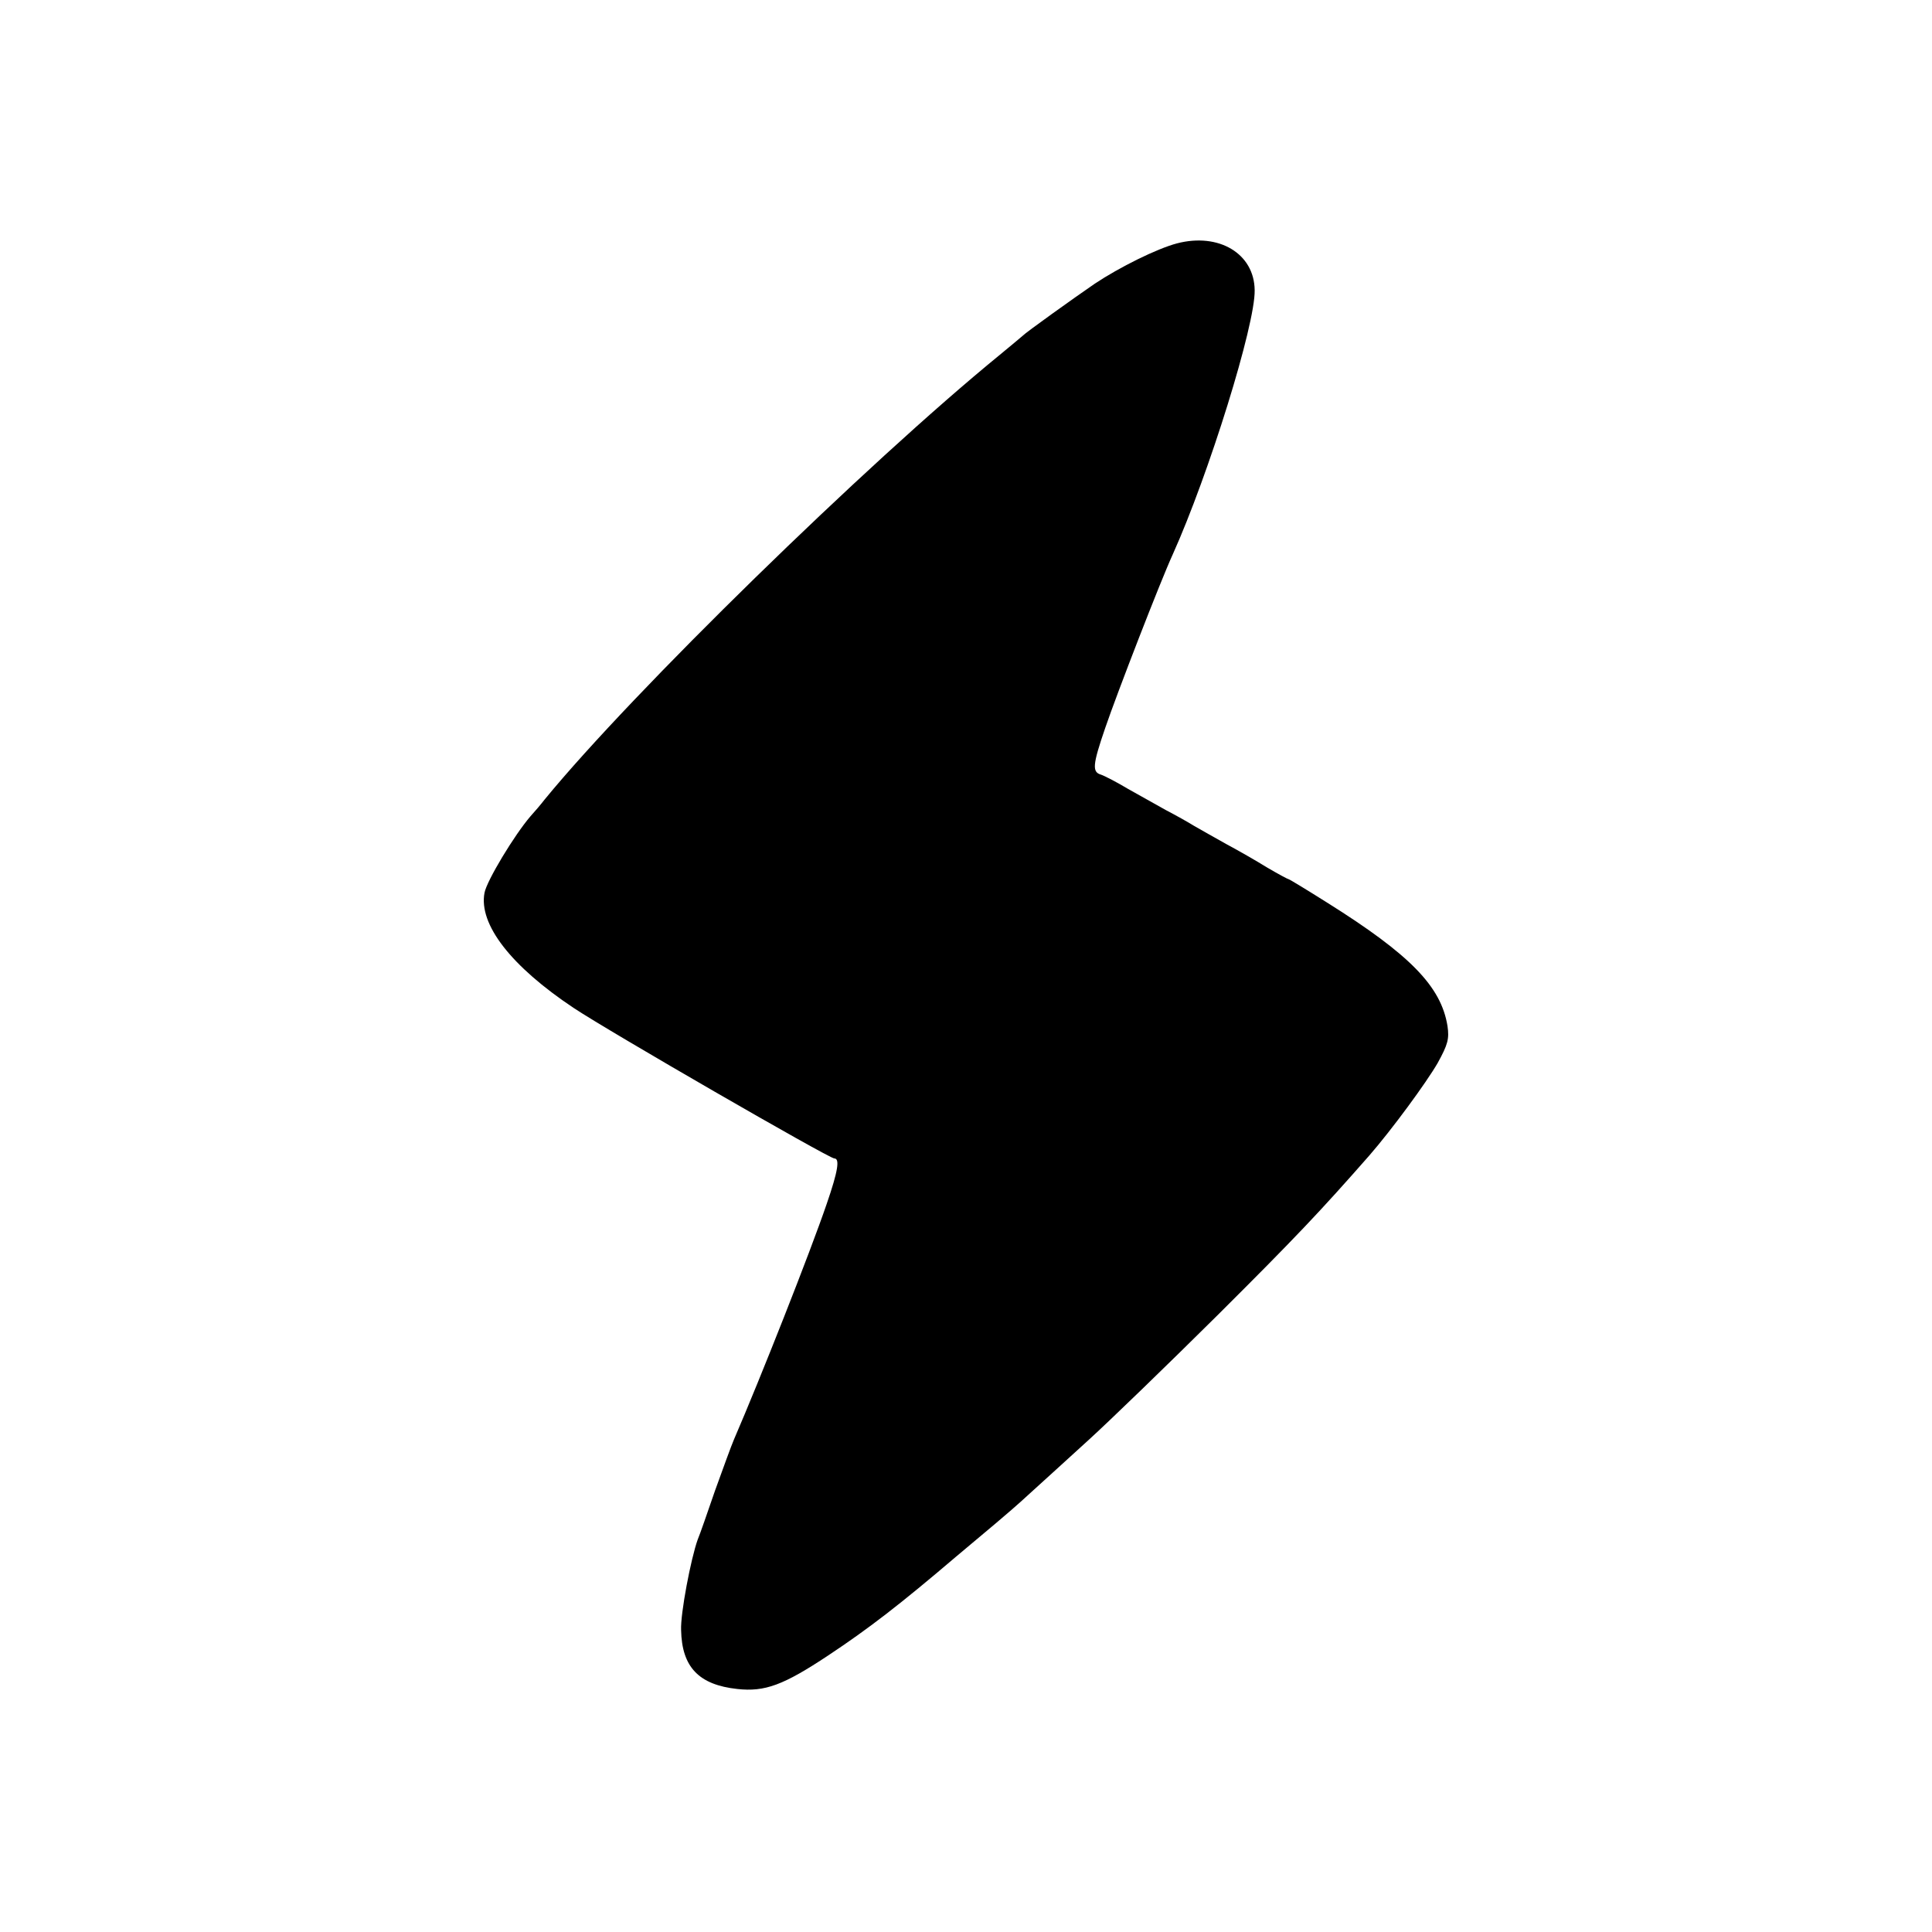
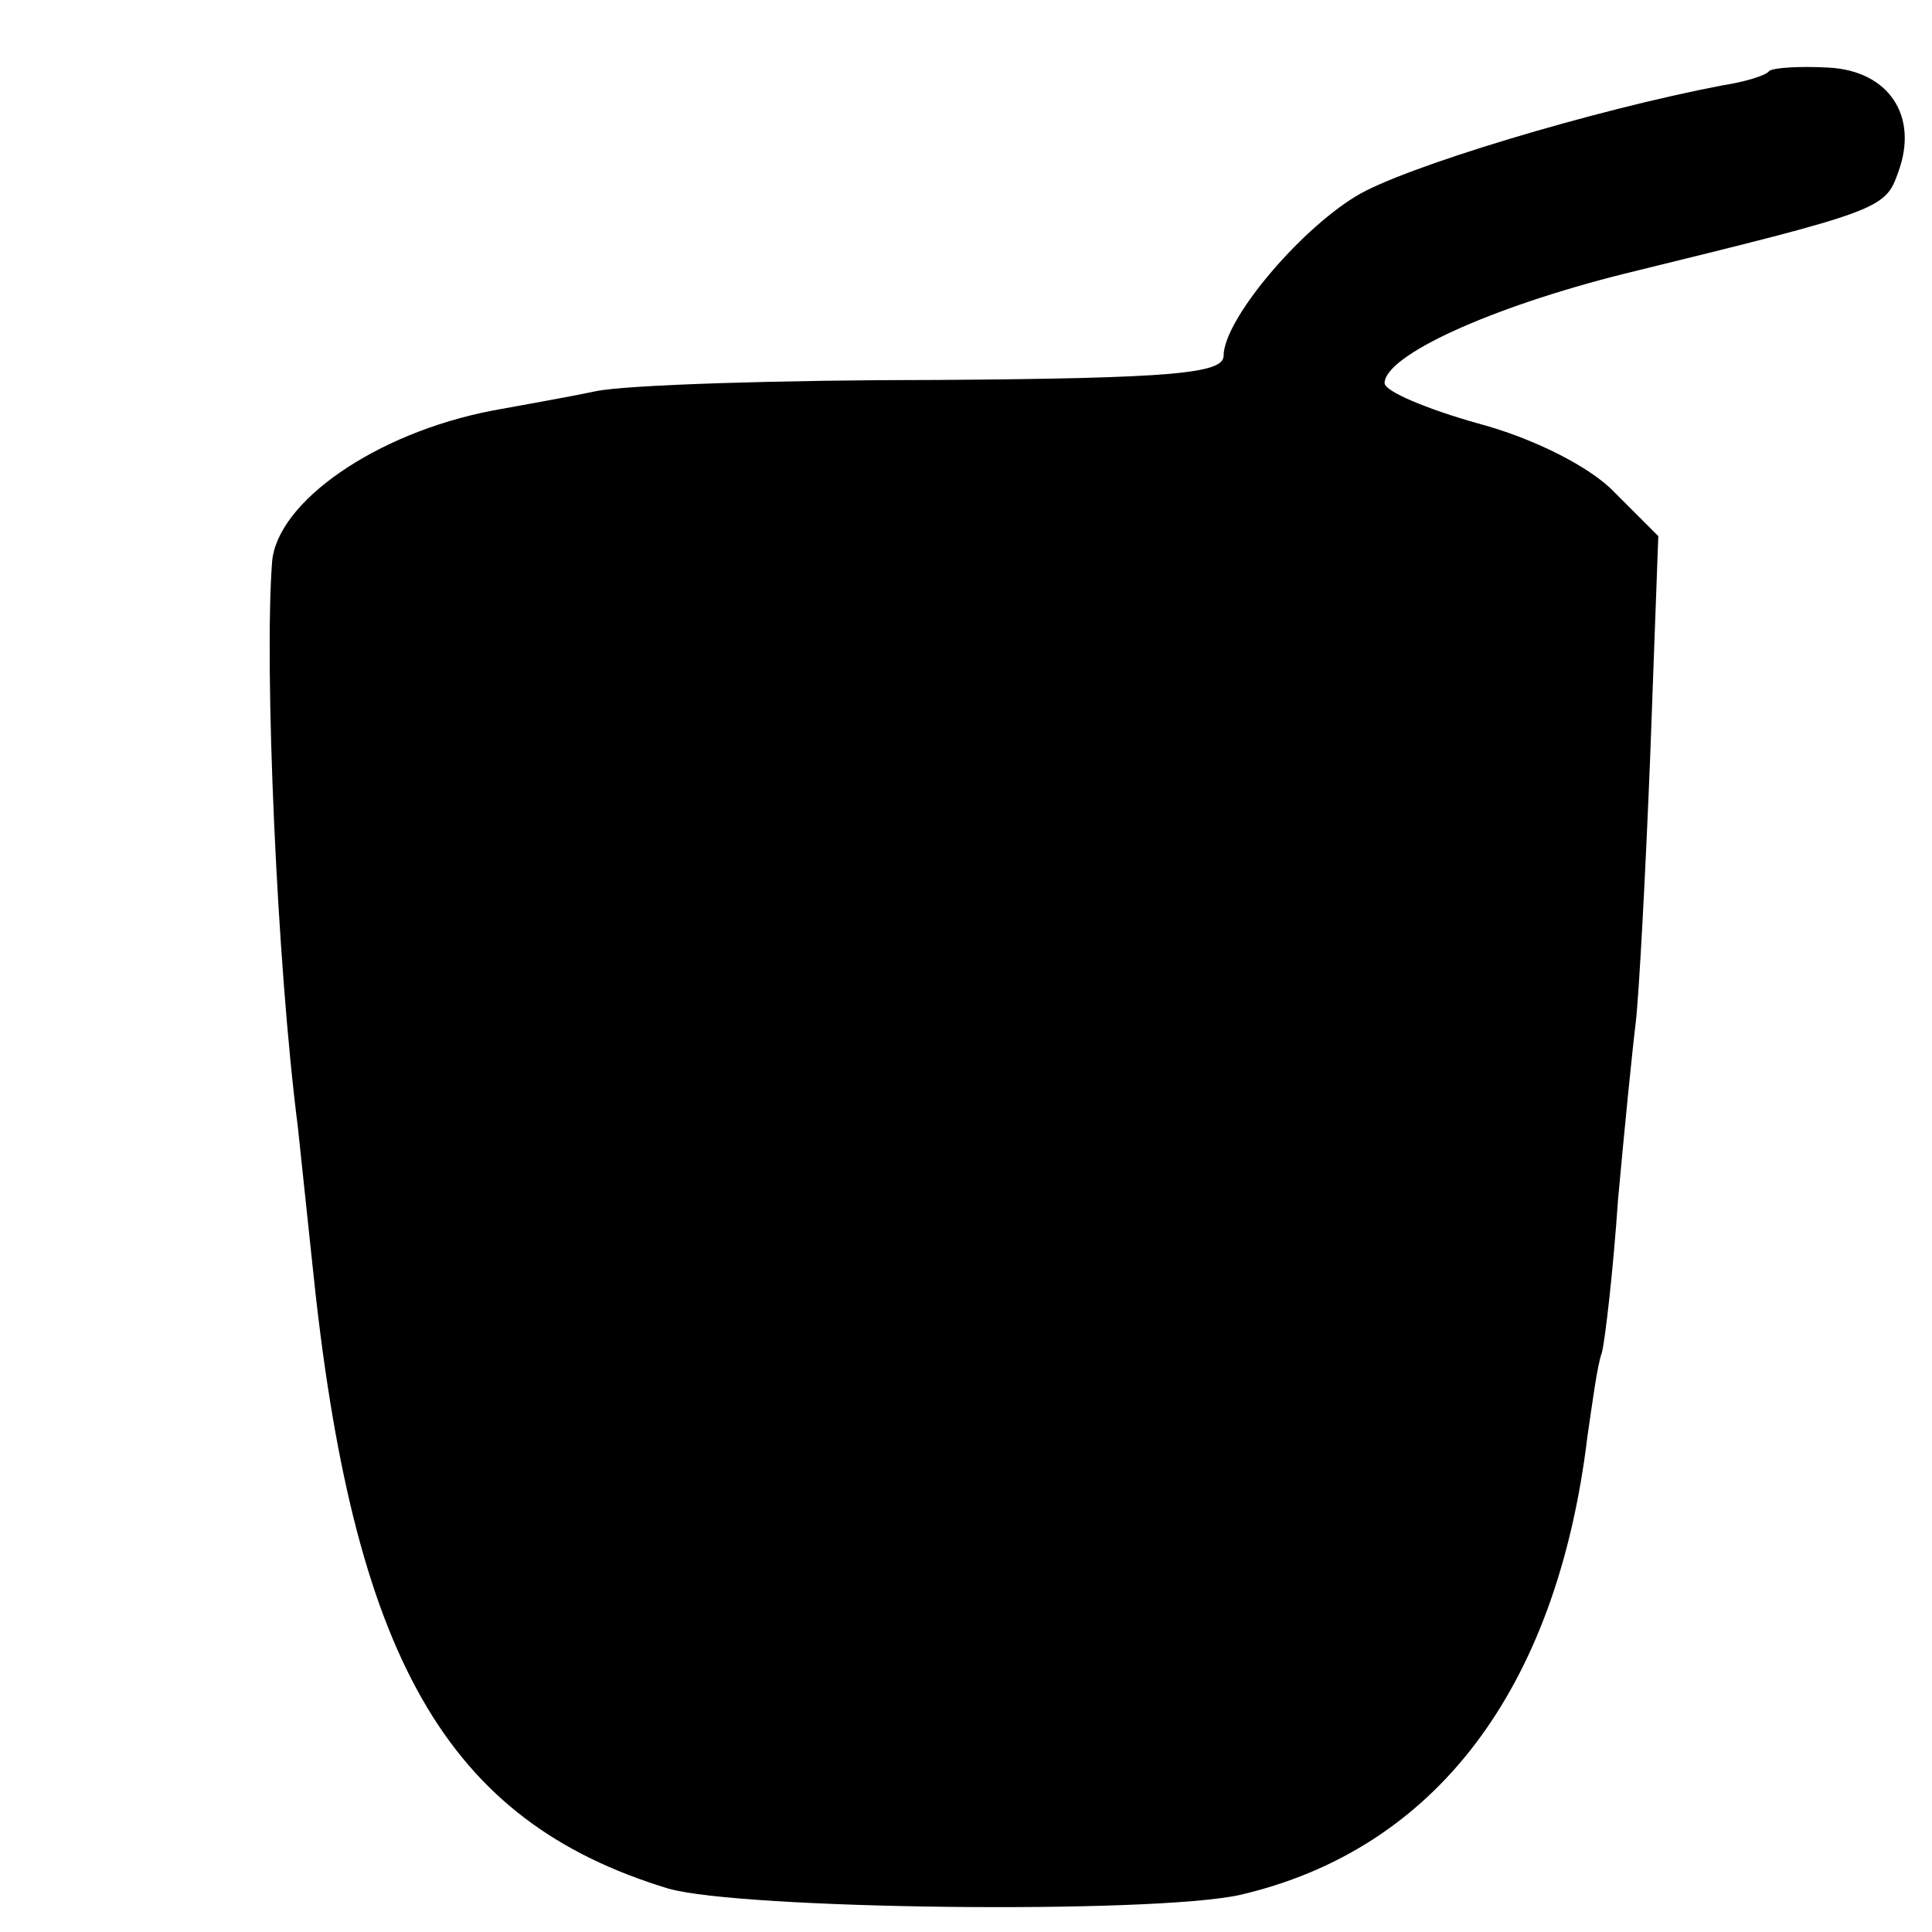
- <svg xmlns="http://www.w3.org/2000/svg" version="1.0" width="512pt" height="512pt" viewBox="0 0 512 512" preserveAspectRatio="xMidYMid meet">
-   <g transform="translate(0,512) scale(0.1,-0.1)" fill="#000000" stroke="none">
-     <path d="M3119 4475 c-53 -14 -152 -63 -218 -107 -54 -37 -184 -130 -191 -138 -3 -3 -30 -25 -60 -50 -355 -290 -974 -895 -1206 -1178 -10 -13 -27 -33 -38 -45 -43 -50 -116 -171 -122 -203 -16 -84 71 -195 236 -305 93 -62 677 -399 691 -399 15 0 10 -33 -20 -120 -44 -129 -176 -463 -246 -625 -7 -16 -29 -77 -50 -135 -20 -58 -40 -116 -46 -130 -18 -50 -46 -196 -44 -240 2 -98 47 -145 149 -156 73 -8 122 10 241 89 107 71 190 135 339 262 39 33 87 73 106 89 19 16 60 51 90 79 30 27 100 91 155 141 55 50 208 198 340 329 208 207 275 278 404 425 60 69 151 193 181 245 27 49 31 64 26 98 -17 105 -99 189 -319 327 -54 34 -100 62 -102 62 -2 0 -28 14 -57 31 -29 18 -78 46 -108 62 -30 17 -68 38 -85 48 -16 10 -50 29 -75 42 -25 14 -70 39 -100 56 -30 18 -63 35 -72 38 -24 7 -23 25 11 124 31 91 146 388 179 460 95 211 219 609 217 700 -1 97 -95 153 -206 124z" />
+ <svg xmlns="http://www.w3.org/2000/svg" version="1.0" width="120pt" height="120pt" viewBox="0 0 120 120" preserveAspectRatio="xMidYMid meet">
+   <g transform="translate(0,120) scale(0.1,-0.1)" fill="#000000" stroke="none">
+     <path d="M1099 1156 c-2 -3 -16 -7 -29 -9 -79 -15 -199 -51 -228 -69 -36 -22 -82 -77 -82 -99 0 -11 -32 -14 -178 -15 -97 0 -193 -3 -212 -7 -19 -4 -48 -9 -64 -12 -73 -14 -134 -57 -137 -94 -5 -65 3 -250 16 -351 2 -19 6 -57 9 -85 25 -245 83 -346 221 -388 45 -13 300 -16 355 -4 121 28 197 127 216 285 3 20 6 44 9 52 2 8 7 51 10 95 4 44 9 94 11 110 2 17 6 91 9 166 l5 136 -27 27 c-15 16 -51 34 -85 43 -32 9 -58 20 -58 25 0 17 65 47 149 68 159 39 162 40 170 63 13 35 -6 63 -43 65 -18 1 -34 0 -37 -2z" />
  </g>
</svg>
